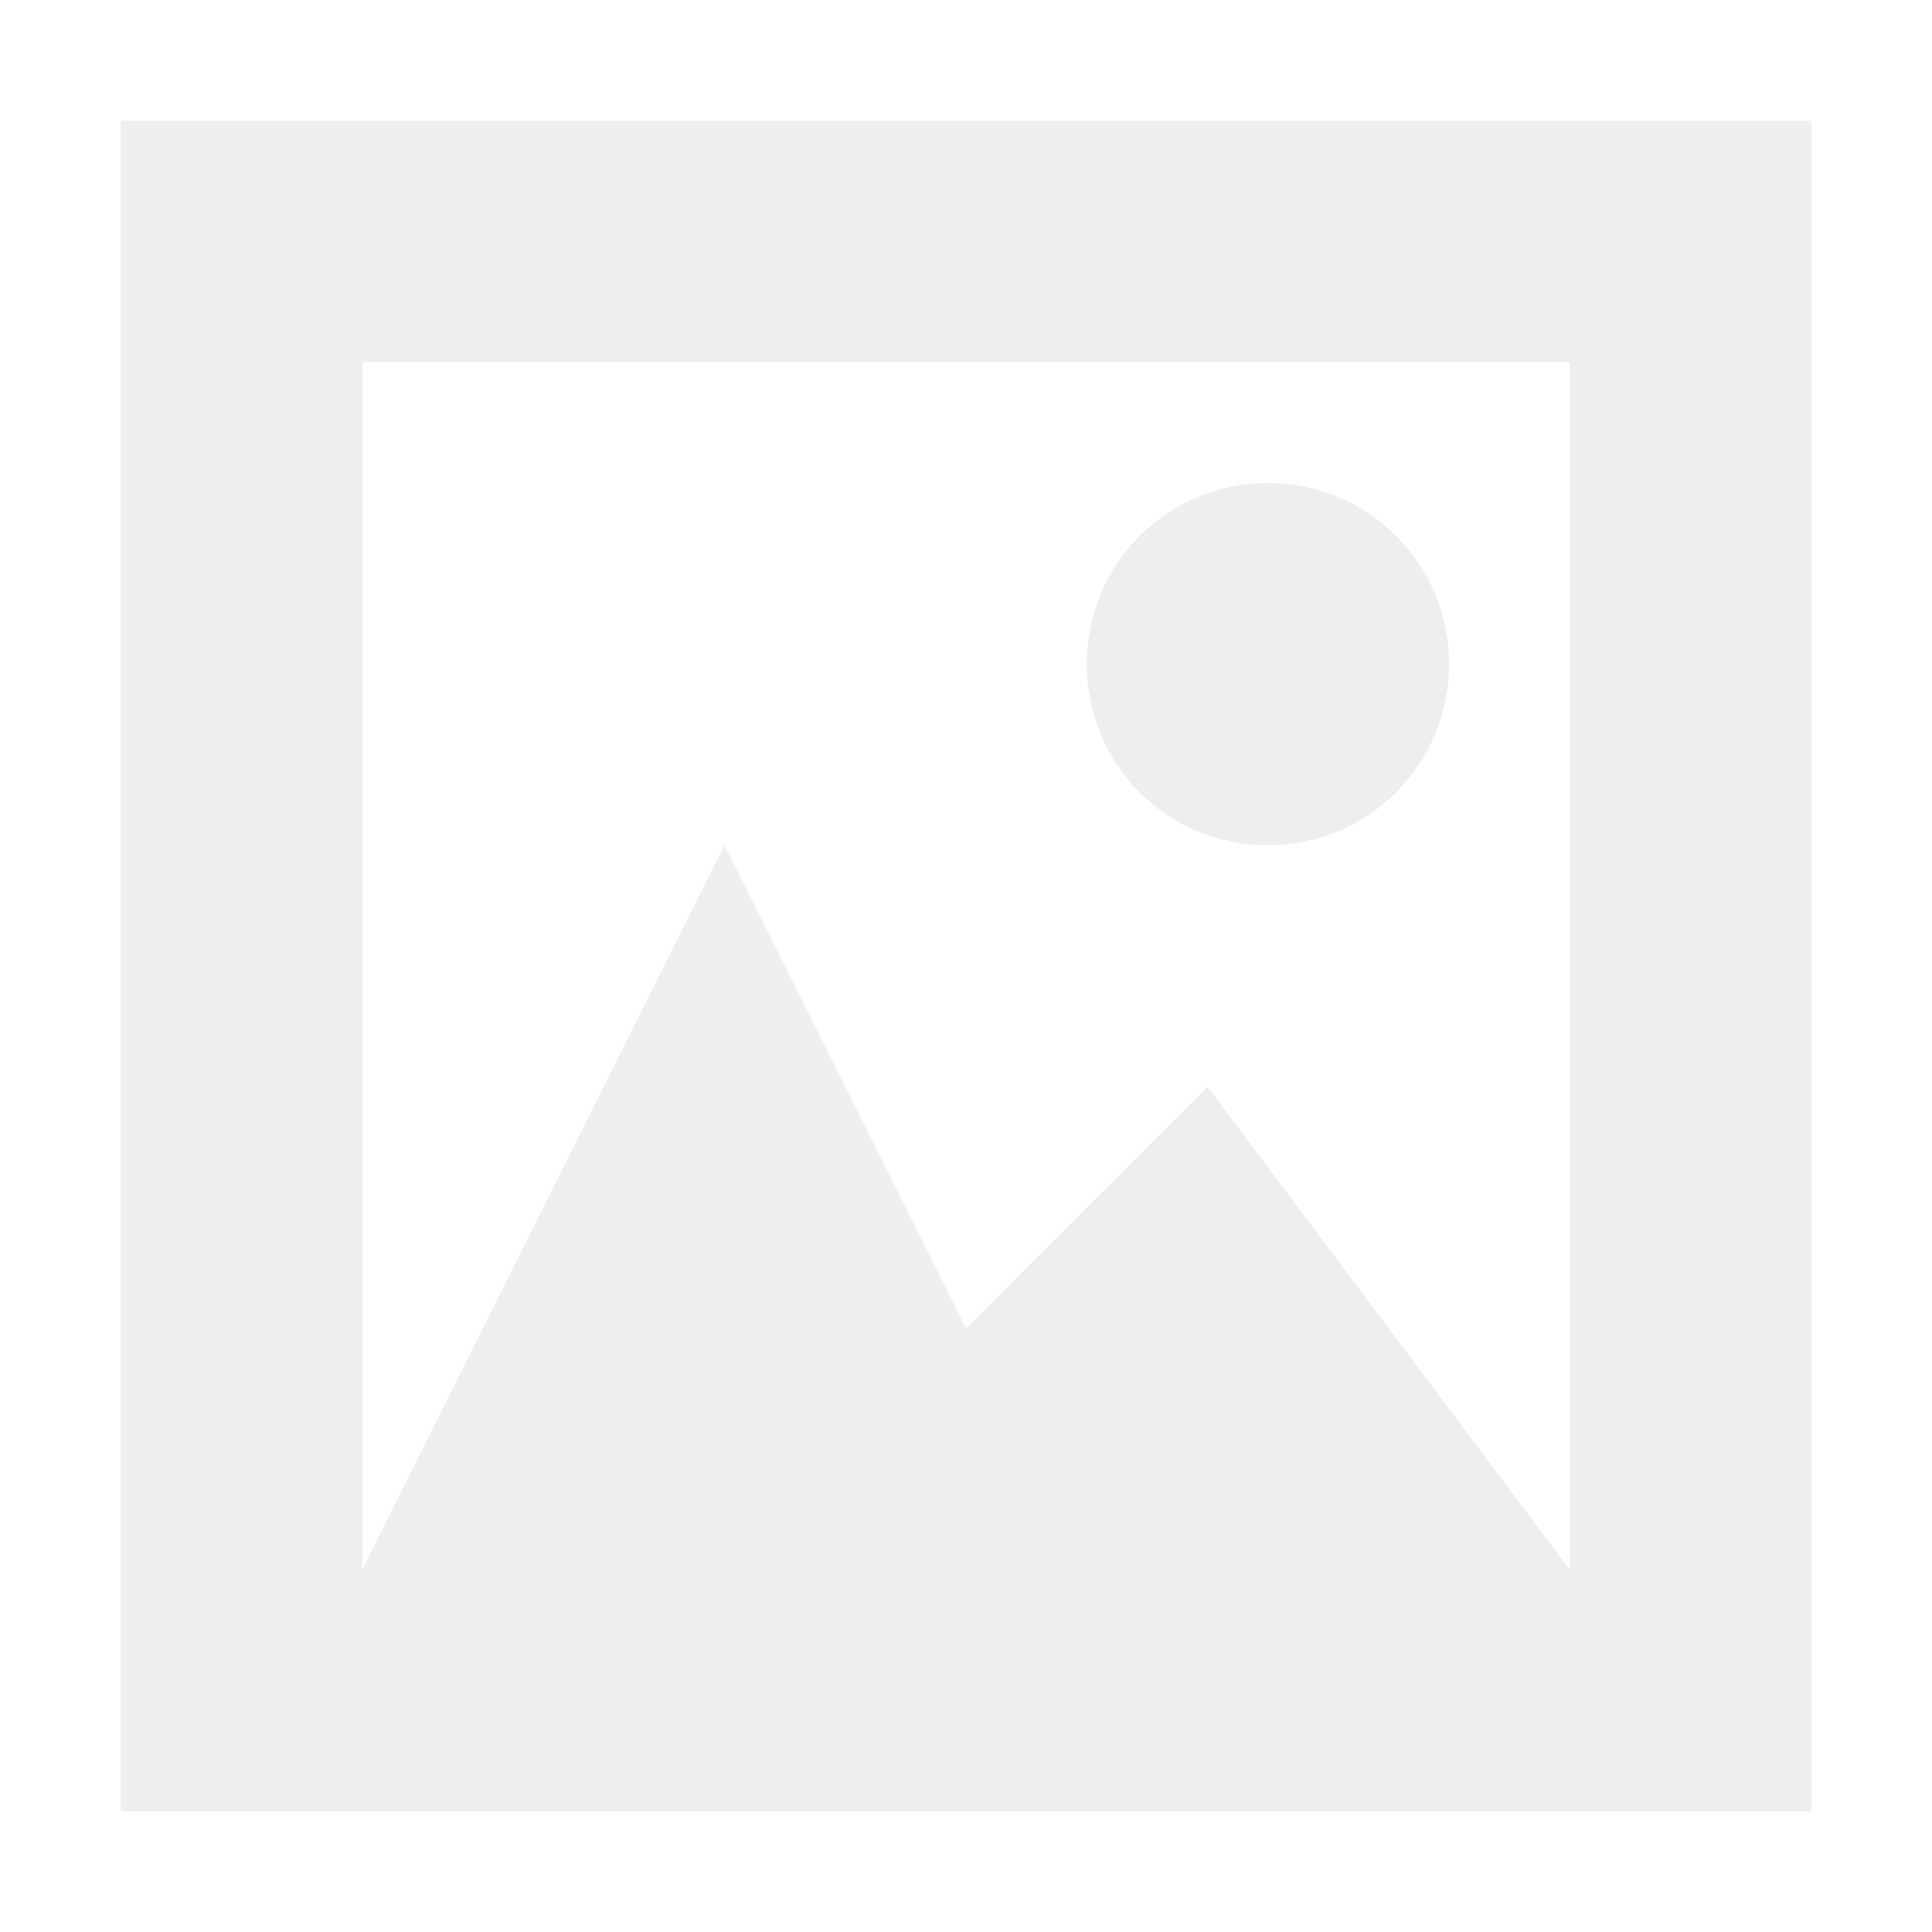
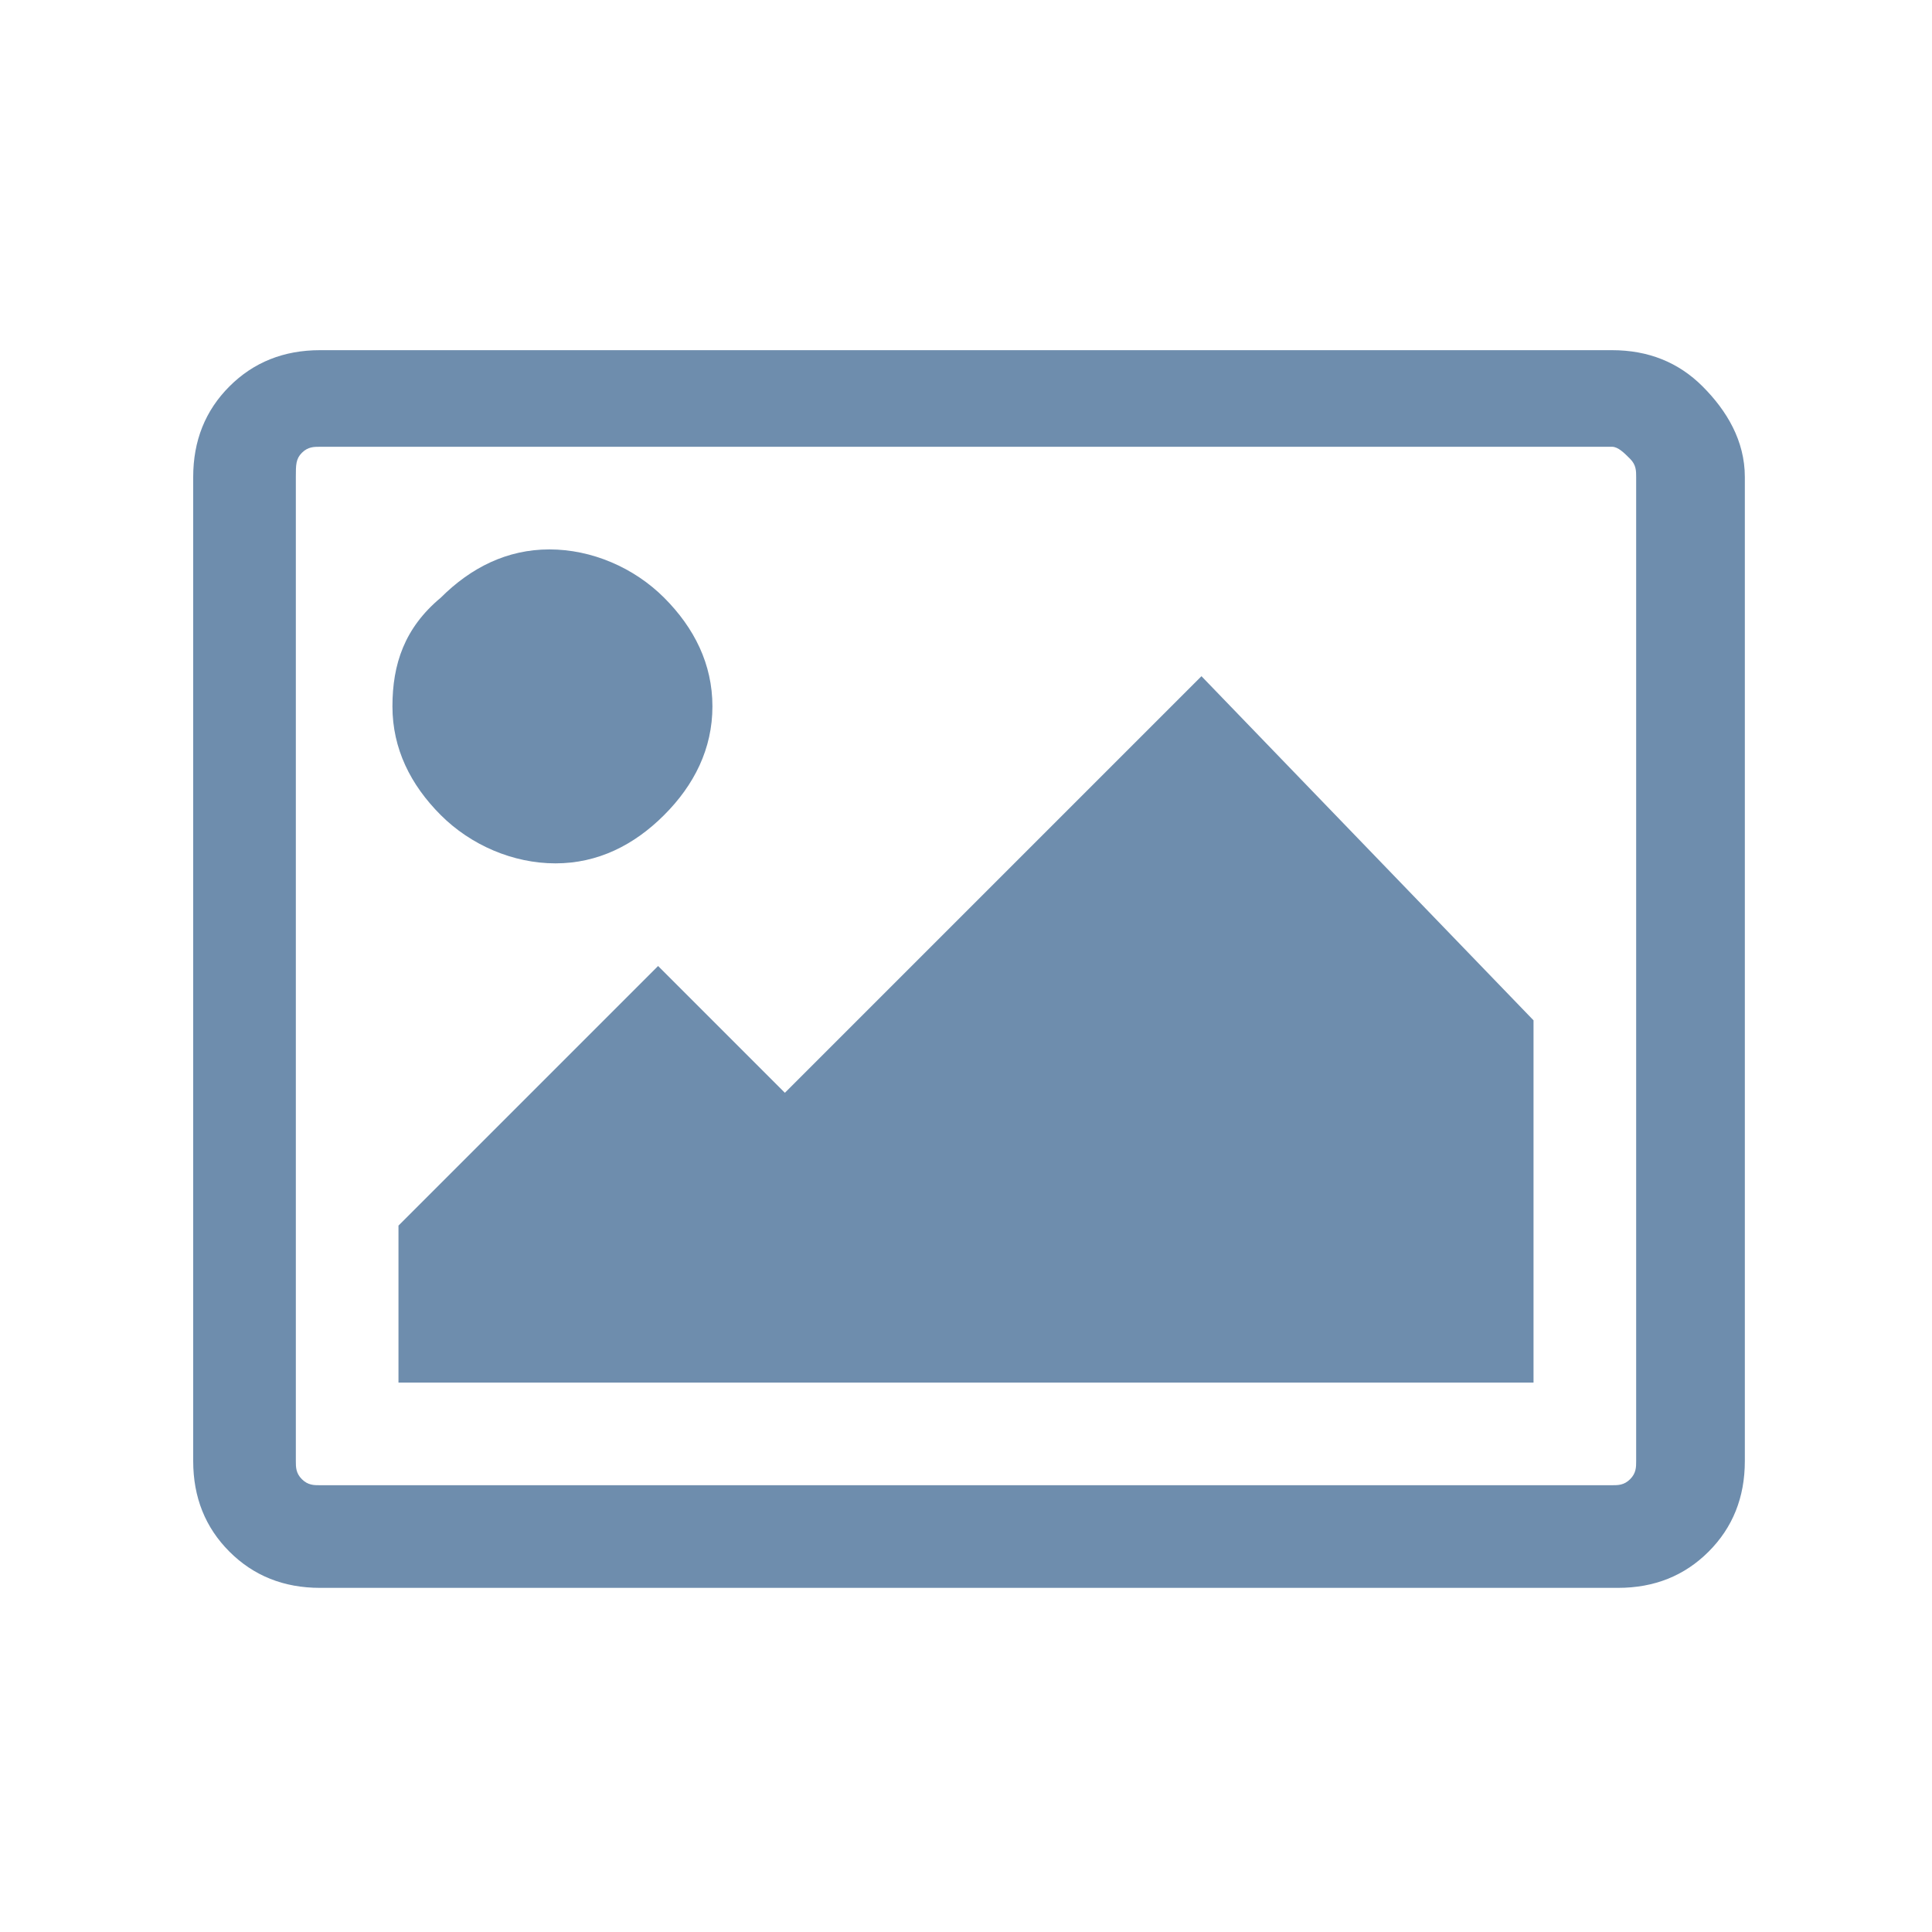
- <svg xmlns="http://www.w3.org/2000/svg" width="16px" height="16px" viewBox="0 0 16 16" version="1.1">
-   <g id="surface1">
-     <defs>
-       <style id="current-color-scheme" type="text/css">
-      .ColorScheme-Text { color:#eeeeee; } .ColorScheme-Highlight { color:#424242; }
-   </style>
-     </defs>
-     <path style="fill:currentColor" class="ColorScheme-Text" d="M 1 1 L 1 15 L 15 15 L 15 1 Z M 3 3 L 13 3 L 13 13 L 10 9 L 8 11 L 6 7 L 3 13 Z M 10.5 4 C 9.668 4 9 4.668 9 5.5 C 9 6.332 9.668 7 10.5 7 C 11.332 7 12 6.332 12 5.5 C 12 4.668 11.332 4 10.5 4 Z M 10.5 4 " />
-   </g>
+ <svg xmlns="http://www.w3.org/2000/svg" viewBox="0 0 32 32">
+   <path fill="#6e8dad" d="M28.9 7.9v16.3c0 .6-.2 1.1-.6 1.5-.4.4-.9.6-1.5.6H5.3c-.6 0-1.1-.2-1.5-.6-.4-.4-.6-.9-.6-1.5V7.9c0-.6.2-1.1.6-1.5.4-.4.9-.6 1.5-.6h21.4c.6 0 1.1.2 1.5.6.4.4.7.9.7 1.5zm-2.2-.5H5.3c-.1 0-.2 0-.3.1s-.1.2-.1.4v16.3c0 .1 0 .2.1.3.1.1.2.1.3.1h21.4c.1 0 .2 0 .3-.1.1-.1.1-.2.1-.3V7.9c0-.1 0-.2-.1-.3s-.2-.2-.3-.2zM11 9.9c.5.5.8 1.1.8 1.8s-.3 1.3-.8 1.8-1.1.8-1.8.8-1.4-.3-1.9-.8-.8-1.1-.8-1.8.2-1.3.8-1.8c.5-.5 1.1-.8 1.8-.8s1.4.3 1.9.8zm14.4 7v6H6.6v-2.6l4.3-4.3 2.1 2.1 6.9-6.9 5.5 5.7z" />
</svg>
